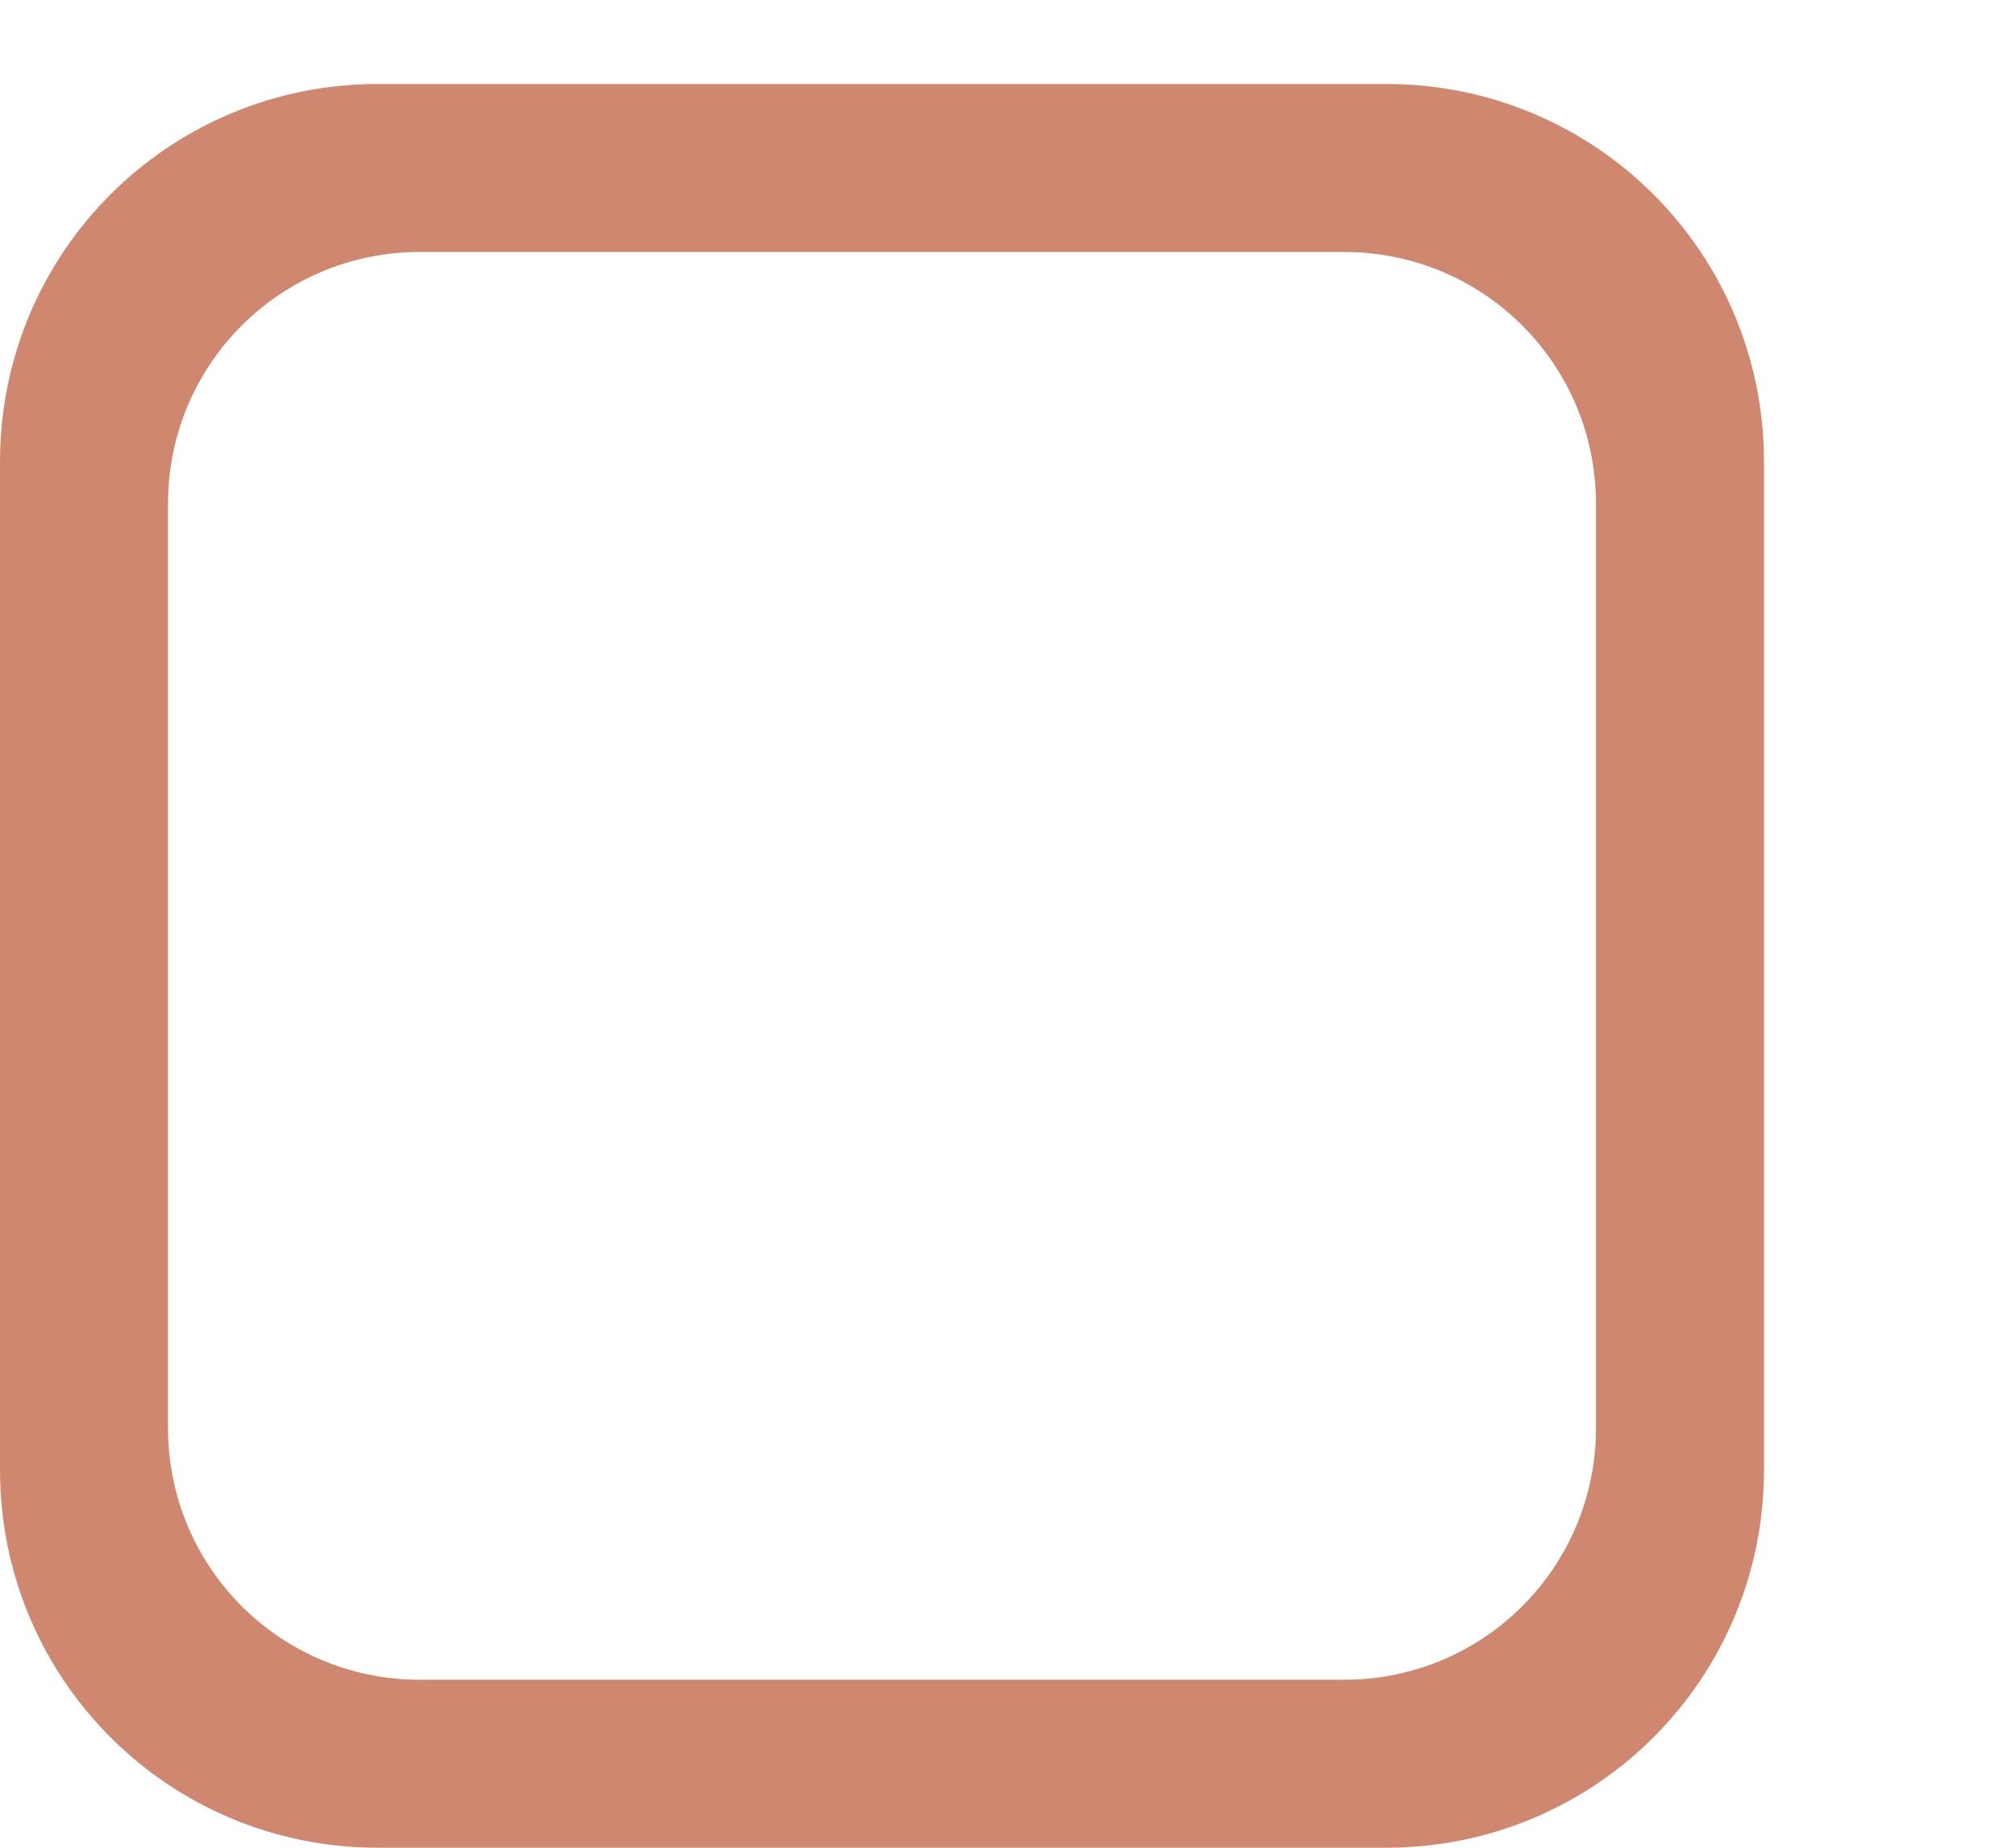
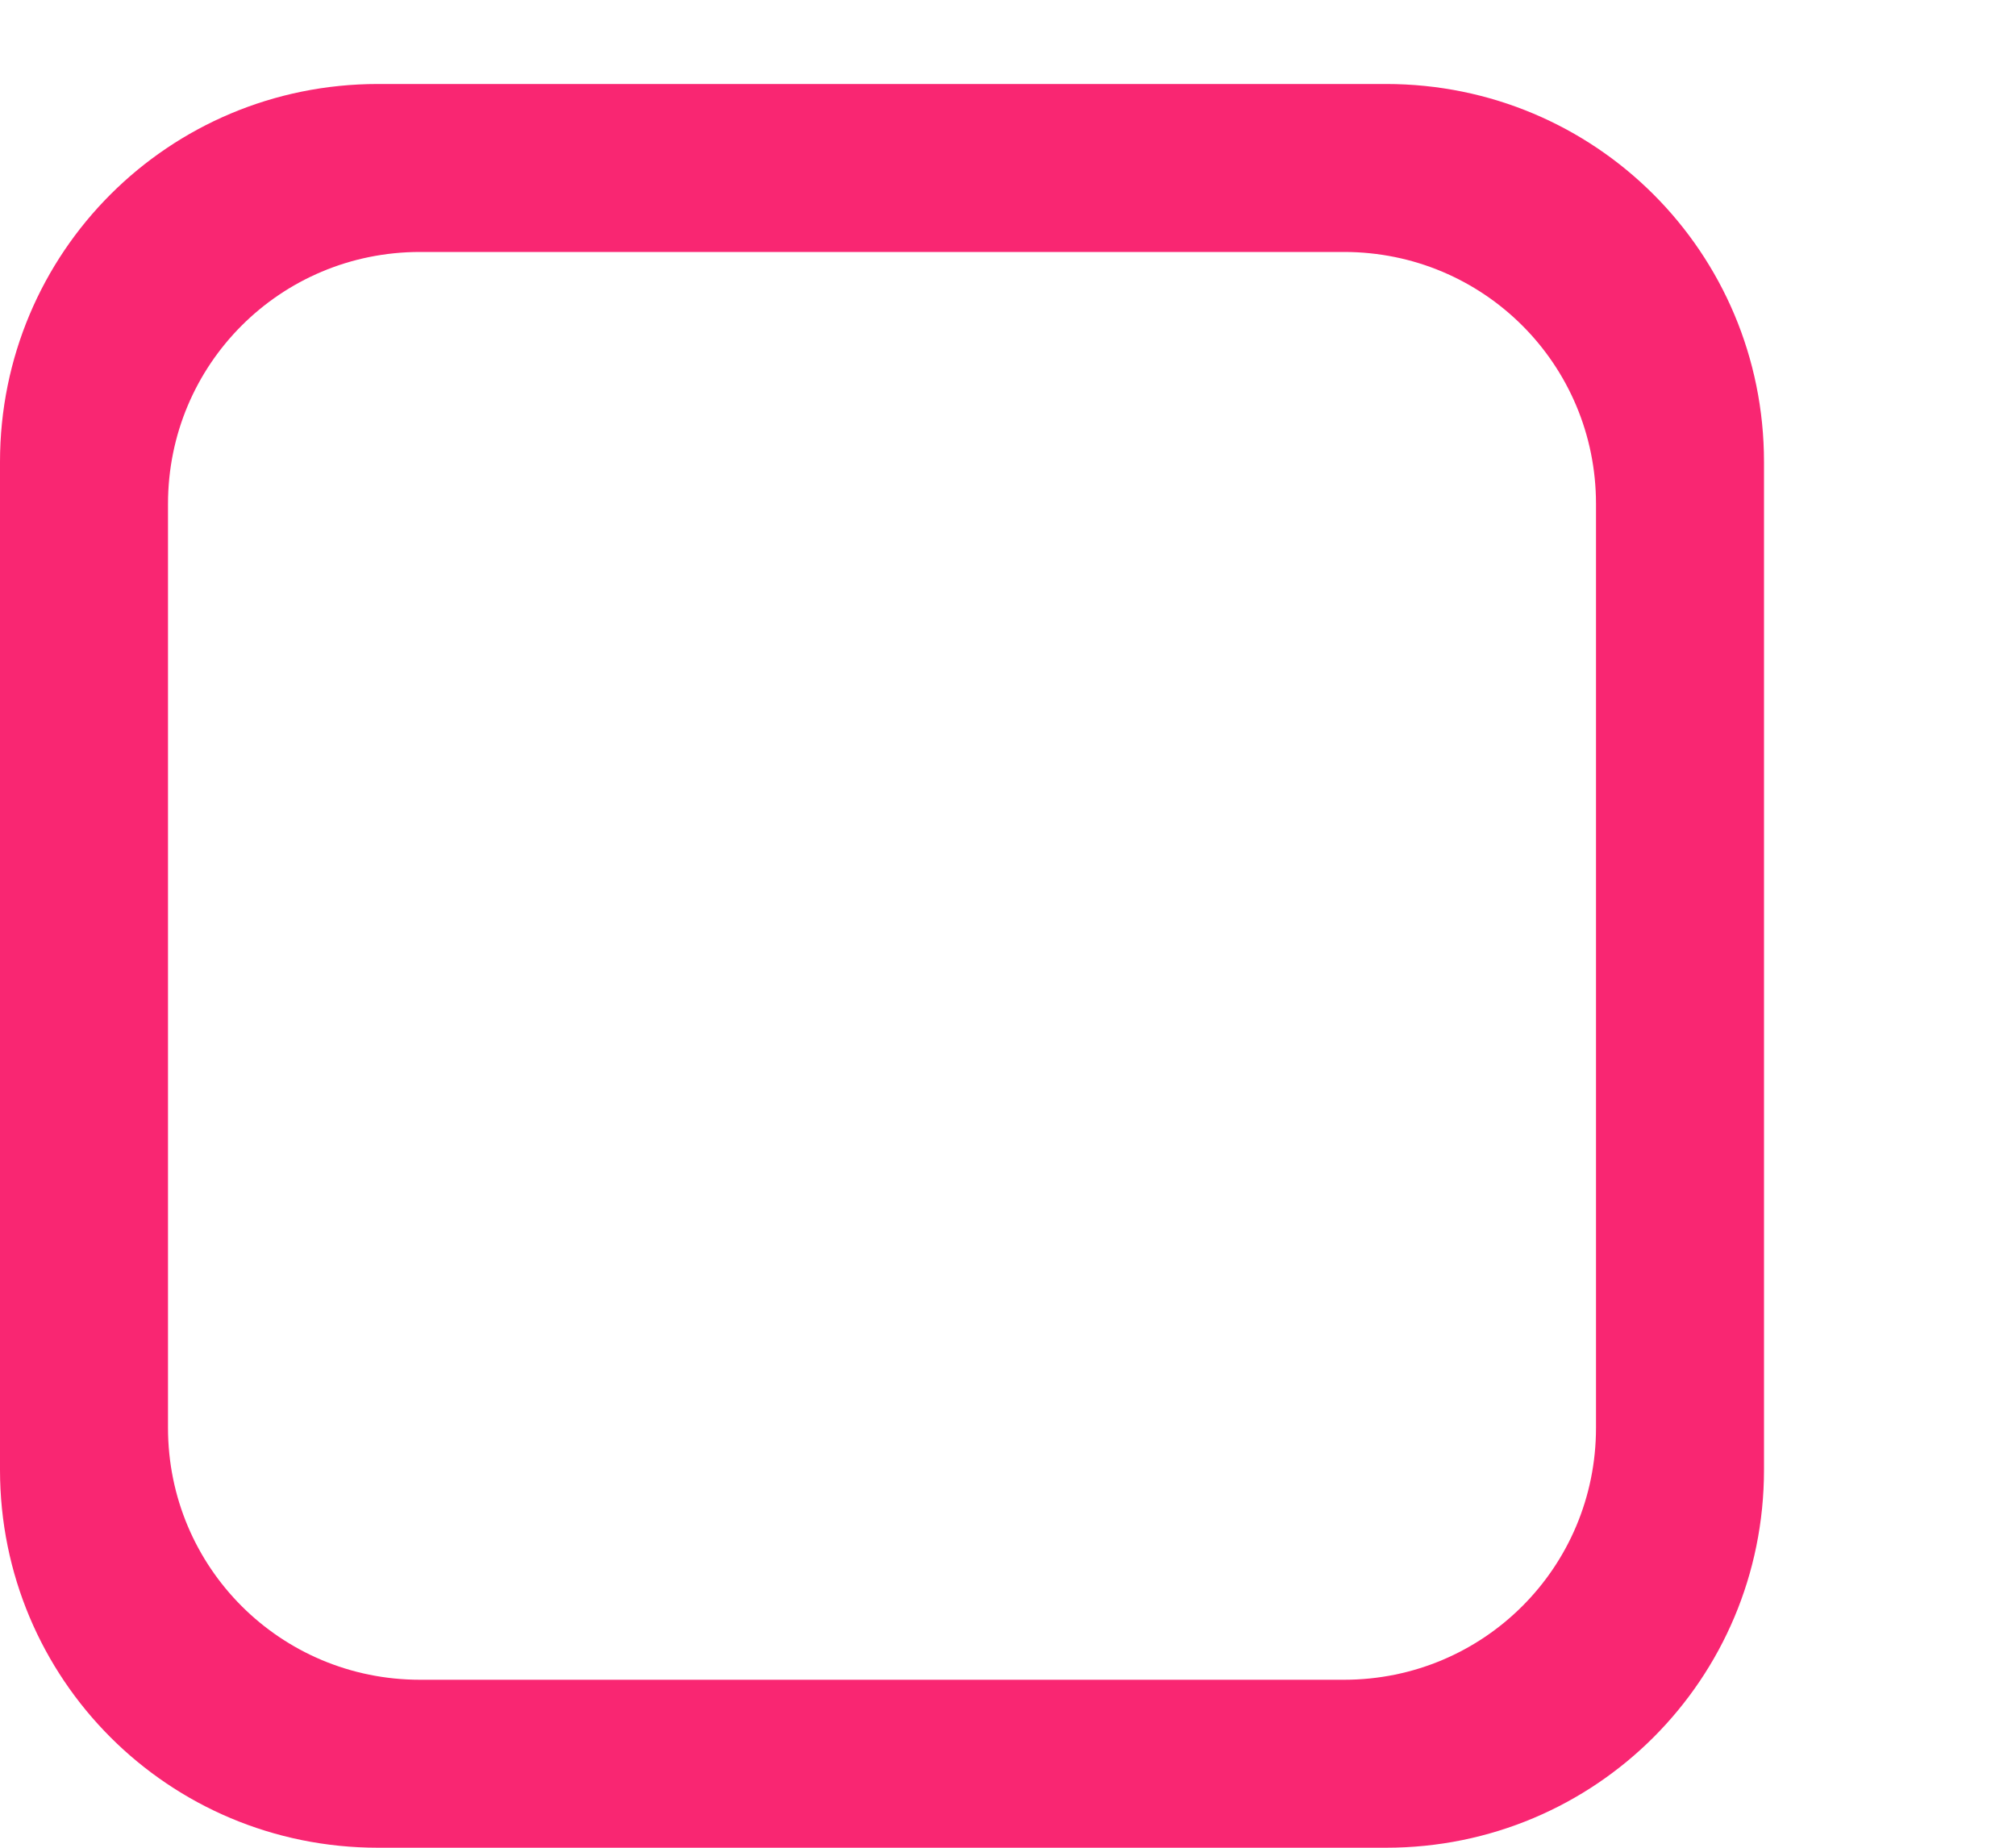
<svg xmlns="http://www.w3.org/2000/svg" xmlns:xlink="http://www.w3.org/1999/xlink" width="24" height="22" id="svg3199" version="1.1">
  <defs id="defs3201">
    <linearGradient id="linearGradient15404">
      <stop id="stop15406" offset="0" style="stop-color:#515151;stop-opacity:1" />
      <stop id="stop15408" offset="1" style="stop-color:#292929;stop-opacity:1" />
    </linearGradient>
    <linearGradient xlink:href="#linearGradient5872-5-1" id="linearGradient5891-0-4" gradientUnits="userSpaceOnUse" x1="205.841" y1="246.709" x2="206.748" y2="231.241" />
    <linearGradient id="linearGradient5872-5-1">
      <stop style="stop-color:#0b2e52;stop-opacity:1" offset="0" id="stop5874-4-4" />
      <stop style="stop-color:#1862af;stop-opacity:1" offset="1" id="stop5876-0-5" />
    </linearGradient>
    <linearGradient y2="-388.73" x2="-93.031" y1="-396.347" x1="-93.031" gradientTransform="matrix(1.591837,0,0,0.8571429,-256.5612,59.68542)" gradientUnits="userSpaceOnUse" id="linearGradient14219" xlink:href="#linearGradient15404" />
    <linearGradient id="linearGradient10013-4-63-6">
      <stop style="stop-color:#333333;stop-opacity:1;" offset="0" id="stop10015-2-76-1" />
      <stop style="stop-color:#292929;stop-opacity:1" offset="1" id="stop10017-46-15-8" />
    </linearGradient>
    <linearGradient id="linearGradient10597-5">
      <stop style="stop-color:#16191a;stop-opacity:1;" offset="0" id="stop10599-2" />
      <stop style="stop-color:#2b3133;stop-opacity:1" offset="1" id="stop10601-5" />
    </linearGradient>
    <linearGradient y2="-322.164" x2="921.225" y1="-330.051" x1="921.328" gradientTransform="matrix(1.591837,0,0,0.8571429,-1456.546,275.4519)" gradientUnits="userSpaceOnUse" id="linearGradient15374" xlink:href="#linearGradient10013-4-63-6" />
    <linearGradient gradientTransform="translate(-1199.985,216.3805)" y2="-227.08" x2="1203.918" y1="-217.567" x1="1203.918" gradientUnits="userSpaceOnUse" id="linearGradient15376" xlink:href="#linearGradient10597-5" />
    <linearGradient id="linearGradient5581-5-2-4-6-8-7-35-8">
      <stop id="stop5583-0-92-8-0-7-6-5-1" offset="0" style="stop-color:#454c4c;stop-opacity:1;" />
      <stop style="stop-color:#393f3f;stop-opacity:1;" offset="0.4" id="stop5585-4-7-2-7-9-9-92-0" />
      <stop id="stop5587-6-7-2-0-3-1-21-5" offset="1" style="stop-color:#2d3232;stop-opacity:1;" />
    </linearGradient>
  </defs>
  <g id="layer1" transform="translate(-342.5,-521.3622)">
    <rect style="color:#000000;fill:none;stroke:none;stroke-width:2;marker:none;visibility:visible;display:inline;overflow:visible;enable-background:accumulate" id="rect17347" width="21.944" height="21.944" x="342.299" y="521.584" />
-     <path style="display:inline;opacity:1;fill:#d08770;fill-opacity:1;stroke:none;stroke-opacity:1;enable-background:new" d="M 4.5 1 C 2.007 1 0 3.007 0 5.5 L 0 17.5 C 0 19.993 2.007 22 4.5 22 L 16.5 22 C 18.993 22 21 19.993 21 17.5 L 21 5.5 C 21 3.007 18.993 1 16.5 1 L 4.5 1 z M 5 3 L 16 3 C 17.662 3 19 4.338 19 6 L 19 17 C 19 18.662 17.662 20 16 20 L 5 20 C 3.338 20 2 18.662 2 17 L 2 6 C 2 4.338 3.338 3 5 3 z " transform="translate(342.5,521.3622)" id="path4731" />
+     <path style="display:inline;opacity:1;fill:#f92672;fill-opacity:1;stroke:none;stroke-opacity:1;enable-background:new" d="M 4.5 1 C 2.007 1 0 3.007 0 5.5 L 0 17.5 C 0 19.993 2.007 22 4.5 22 L 16.5 22 C 18.993 22 21 19.993 21 17.5 L 21 5.5 C 21 3.007 18.993 1 16.5 1 L 4.5 1 z M 5 3 L 16 3 C 17.662 3 19 4.338 19 6 L 19 17 C 19 18.662 17.662 20 16 20 L 5 20 C 3.338 20 2 18.662 2 17 L 2 6 C 2 4.338 3.338 3 5 3 z " transform="translate(342.5,521.3622)" id="path4731" />
  </g>
</svg>
